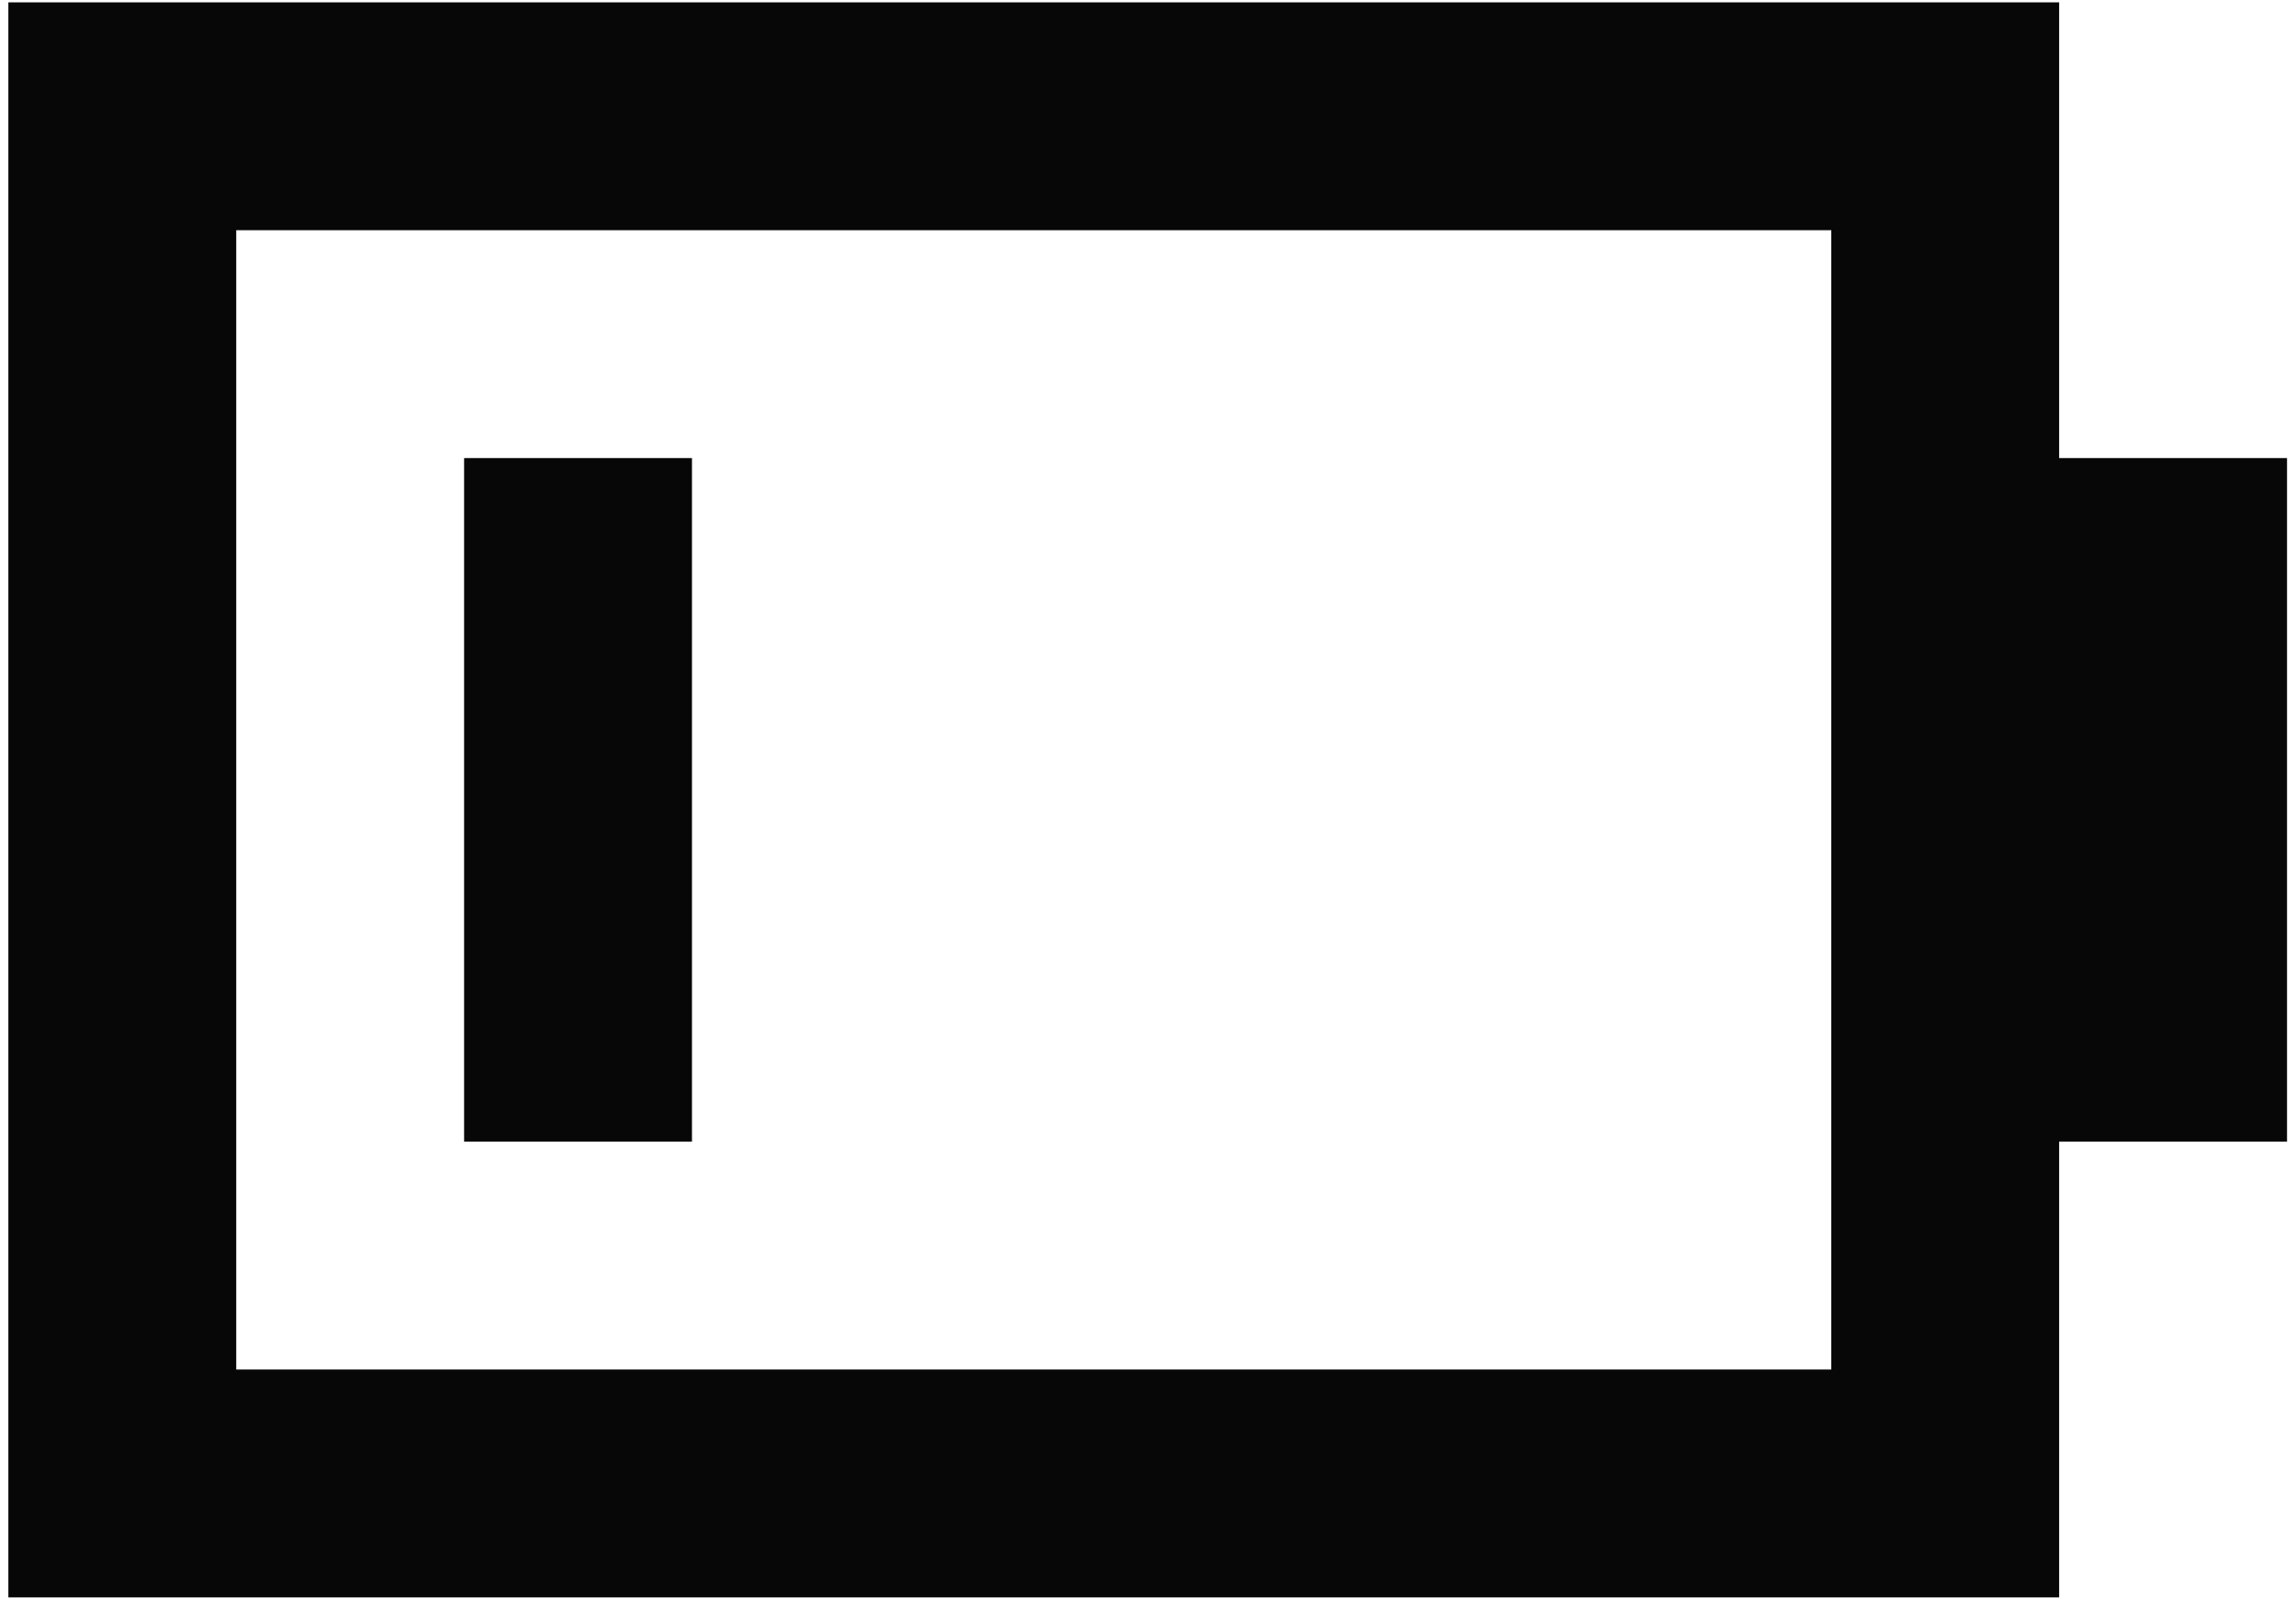
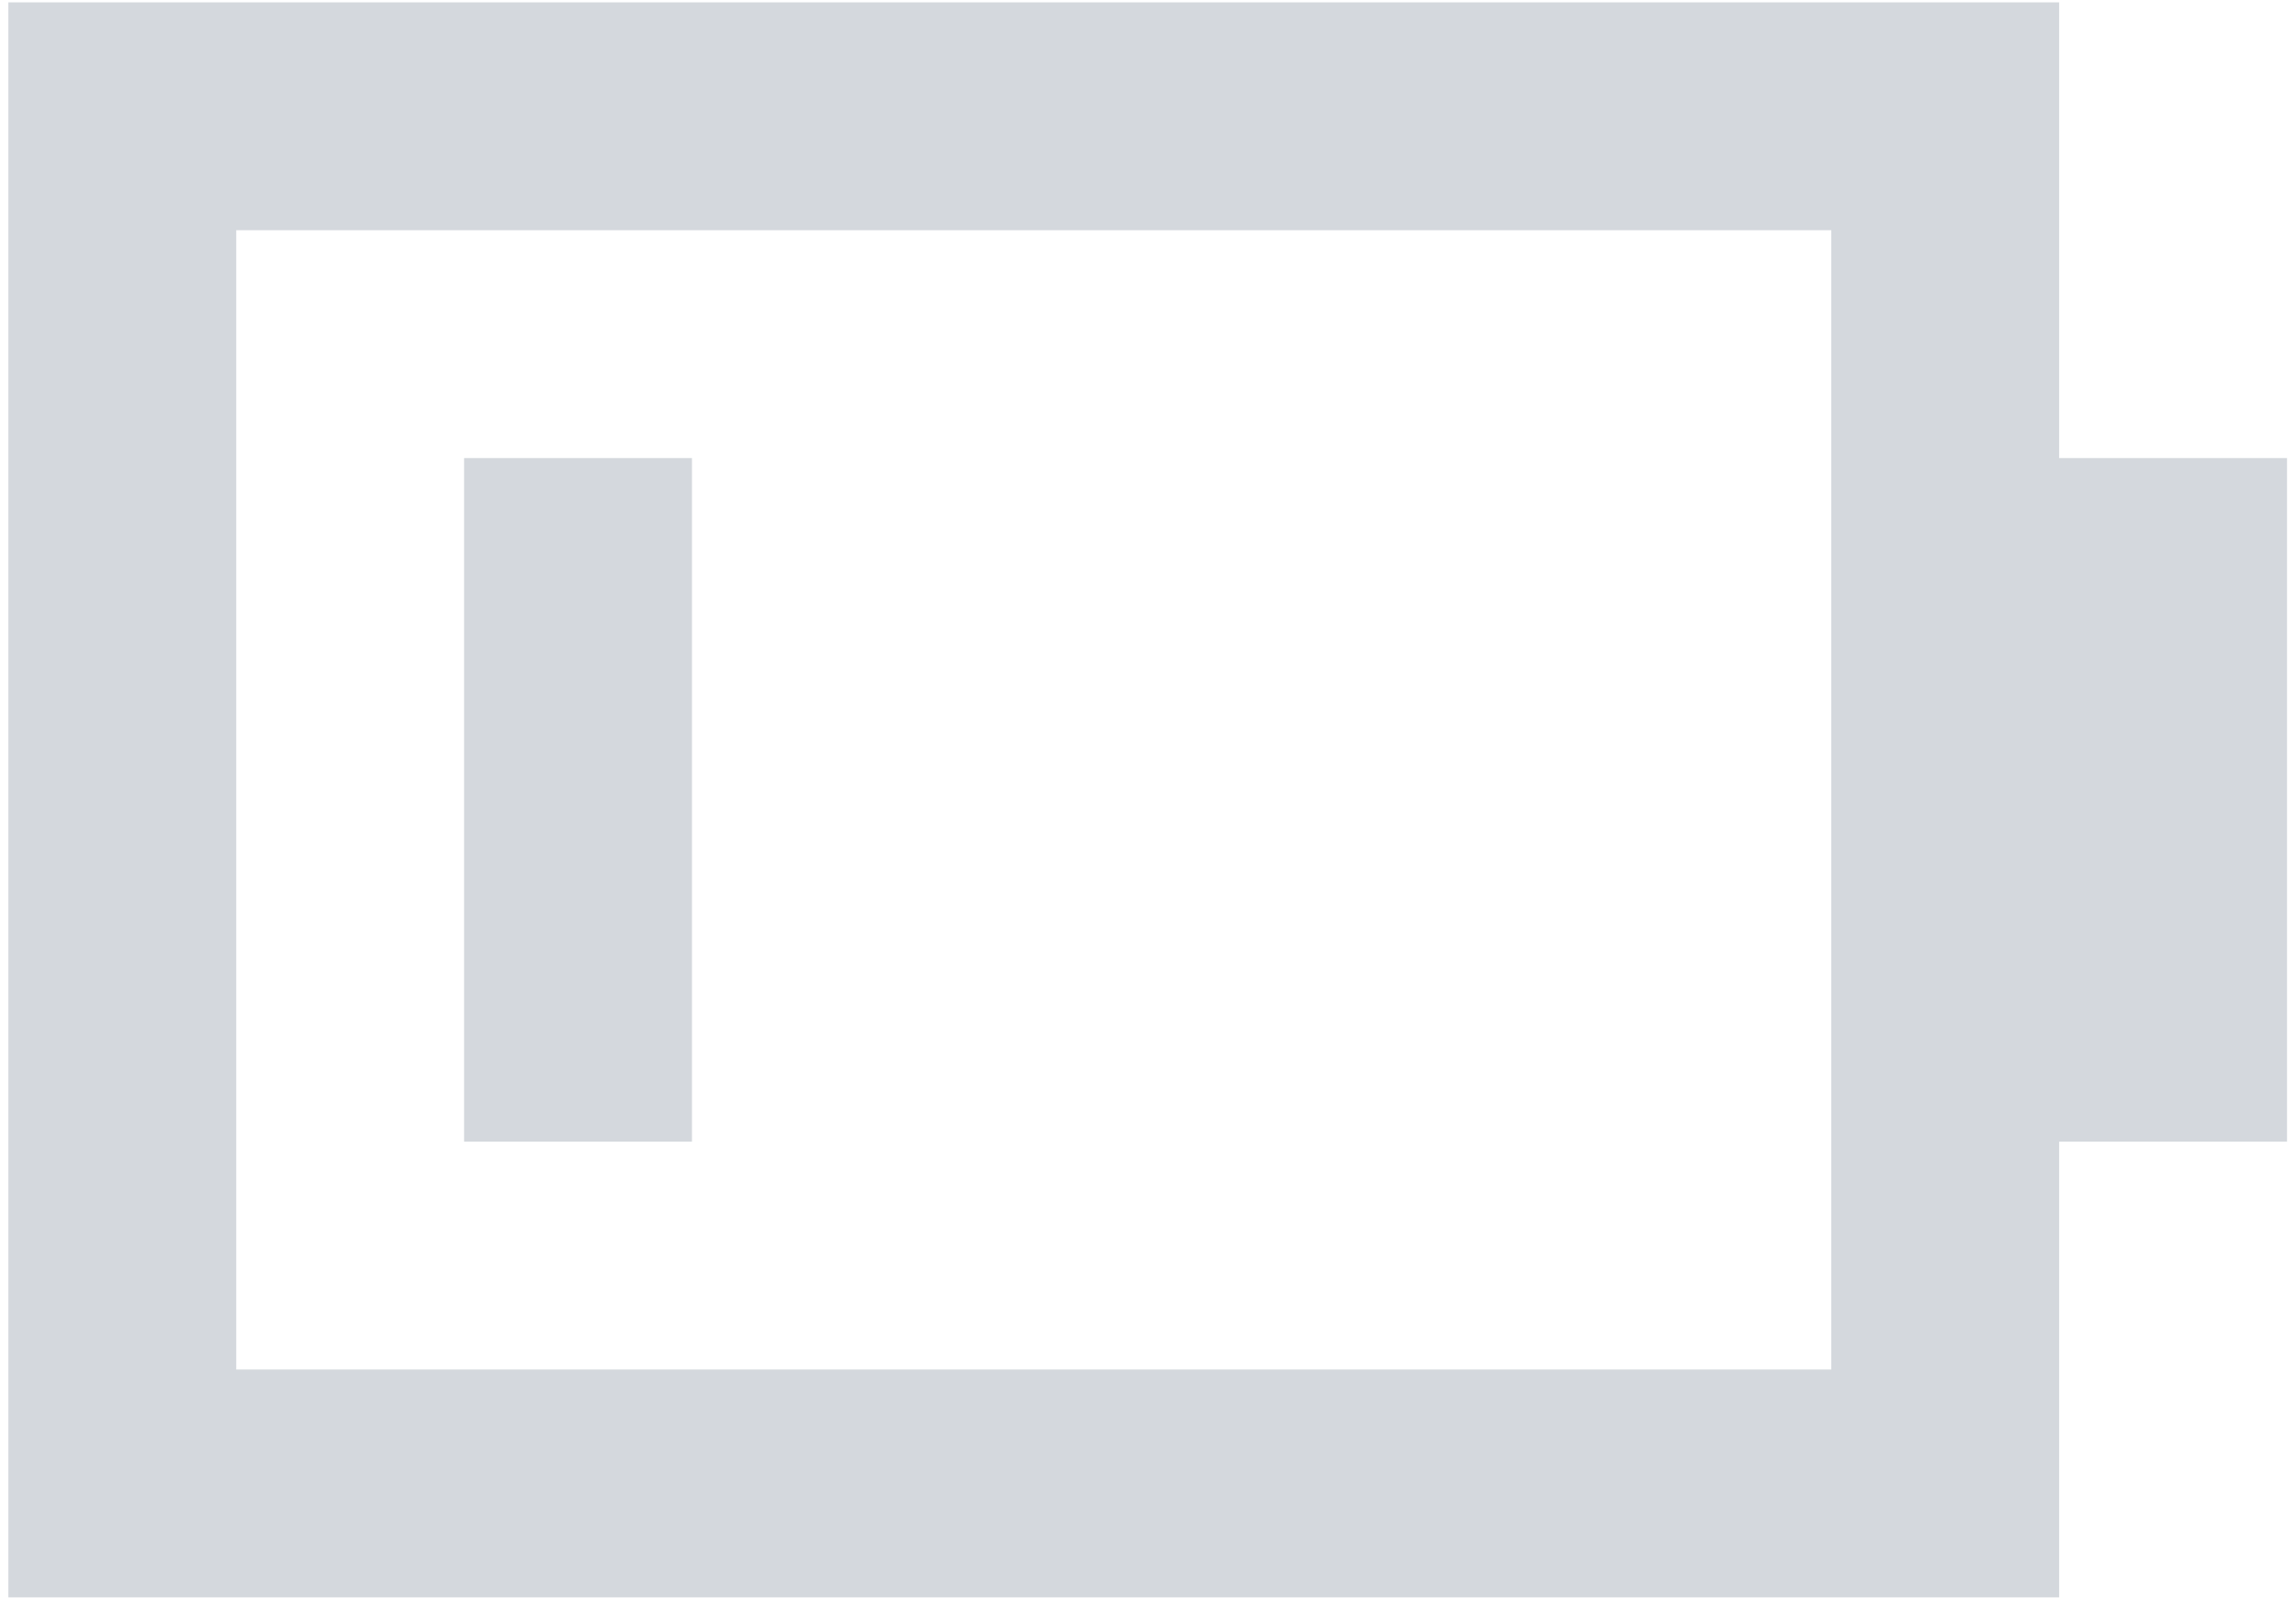
<svg xmlns="http://www.w3.org/2000/svg" width="217" height="151" viewBox="0 0 217 151" fill="none">
-   <path d="M22.327 0.222H0.791V150.974H194.615V107.902H216.152V43.294H194.615V0.222H22.327ZM173.079 21.758V129.438H22.327V21.758H173.079ZM65.399 43.294H43.863V107.902H65.399V43.294Z" fill="#070707" />
+   <path d="M22.327 0.222H0.791V150.974H194.615V107.902H216.152V43.294H194.615V0.222H22.327ZM173.079 21.758V129.438H22.327V21.758H173.079ZM65.399 43.294H43.863V107.902H65.399V43.294Z" fill="#D4D8DD" />
</svg>
